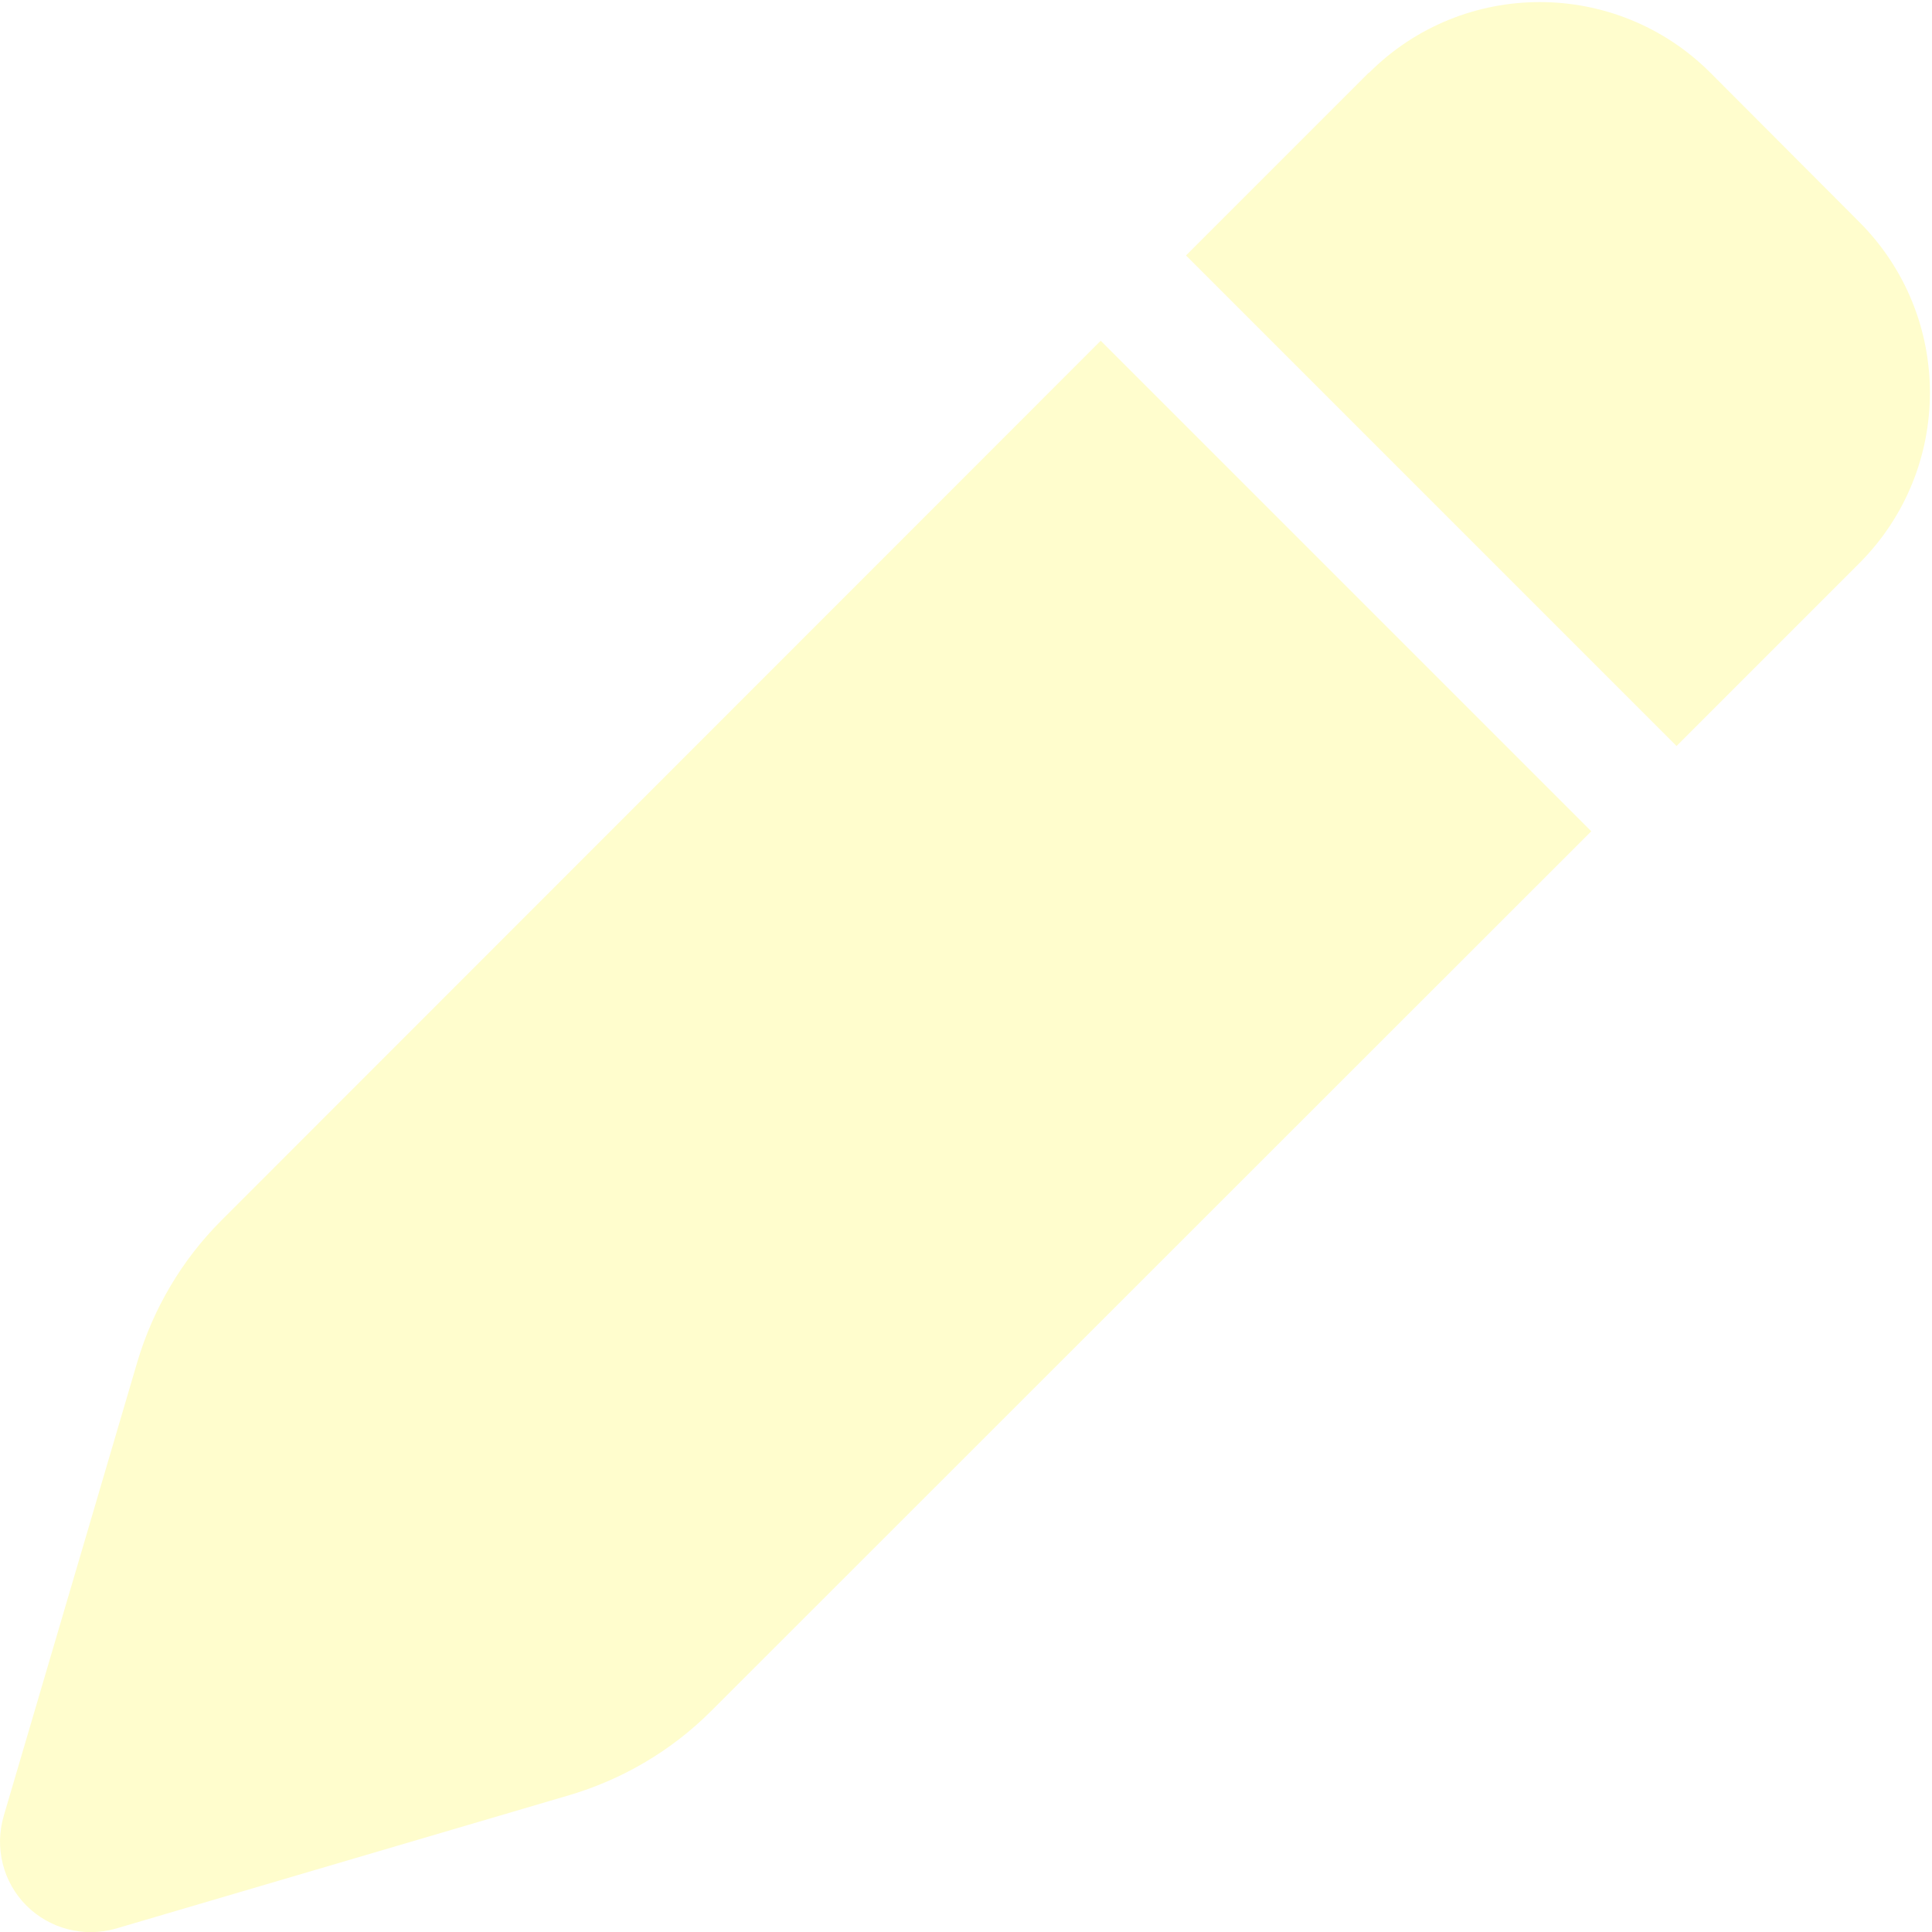
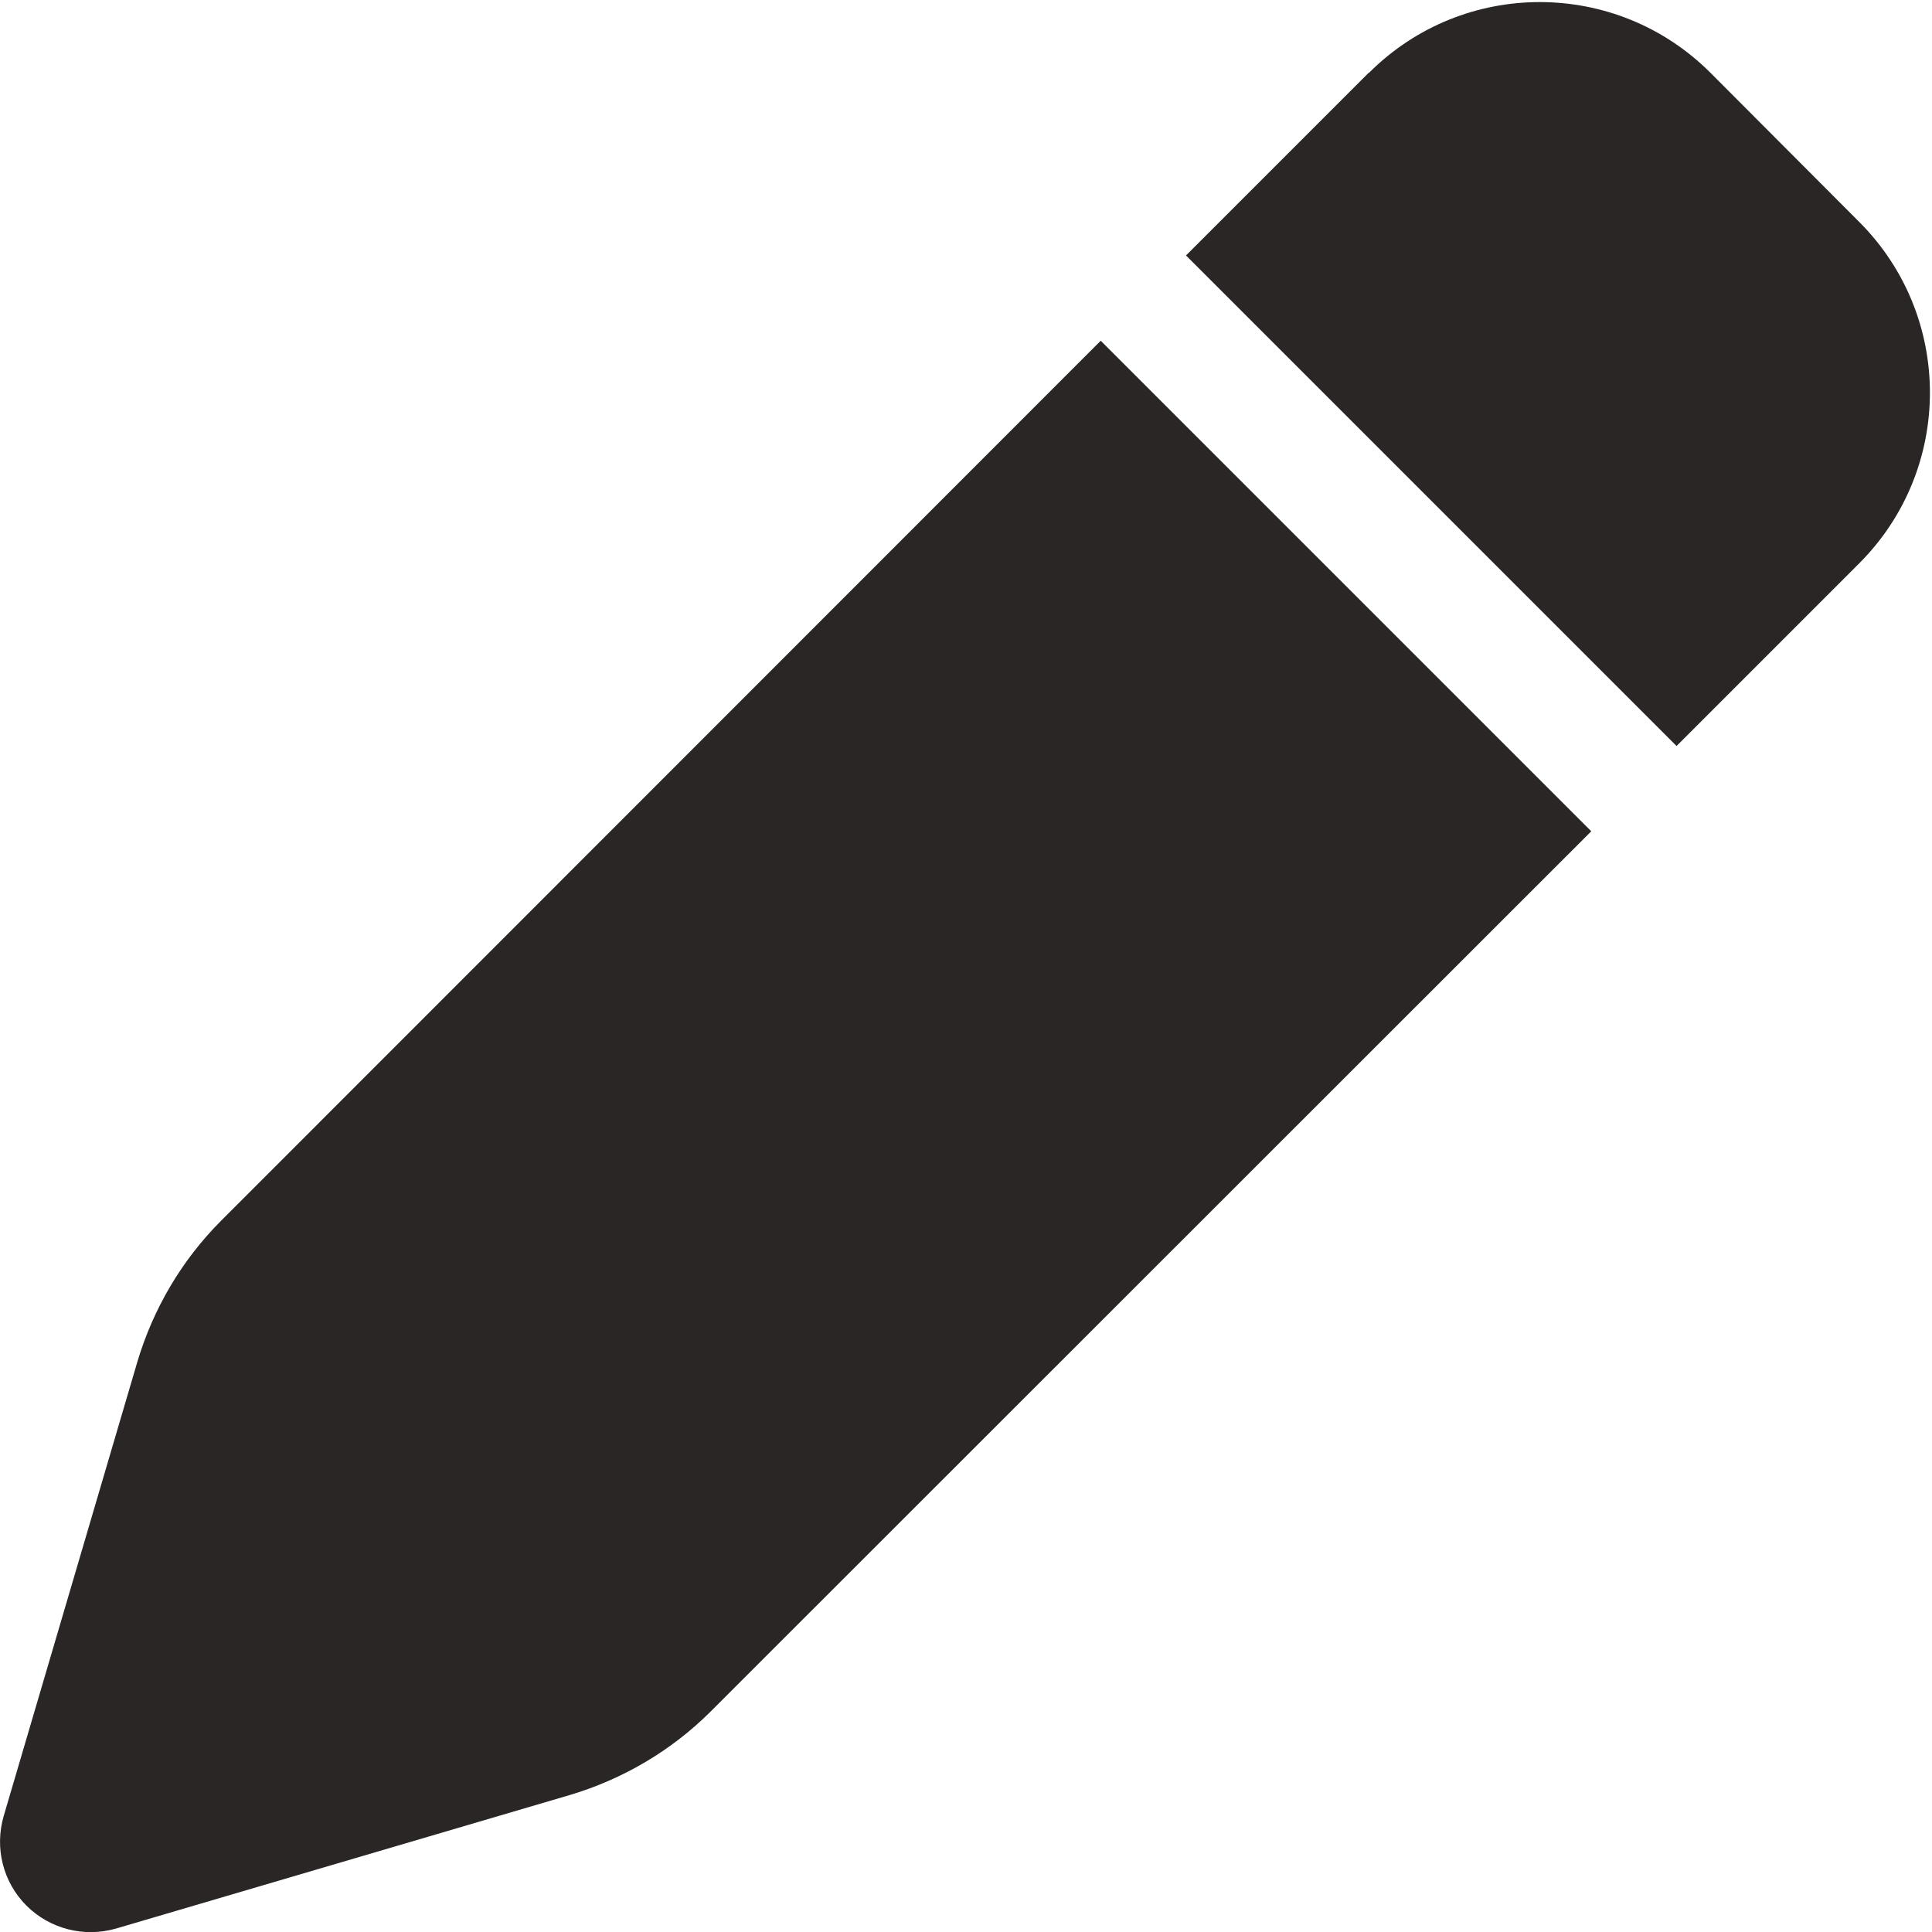
<svg xmlns="http://www.w3.org/2000/svg" height="1em" viewBox="0 0 512 512">
-   <style>svg{fill:#fffdcd}</style>
+   <style>svg{fill:#2B2626}</style>
  <path d="M362.7 19.3L314.3 67.7 444.3 197.7l48.4-48.4c25-25 25-65.5 0-90.5L453.3 19.3c-25-25-65.5-25-90.5 0zm-71 71L58.6 323.5c-10.4 10.4-18 23.3-22.2 37.4L1 481.2C-1.5 489.7 .8 498.8 7 505s15.3 8.5 23.7 6.1l120.3-35.4c14.1-4.2 27-11.8 37.4-22.2L421.7 220.3 291.7 90.3z" />
</svg>
